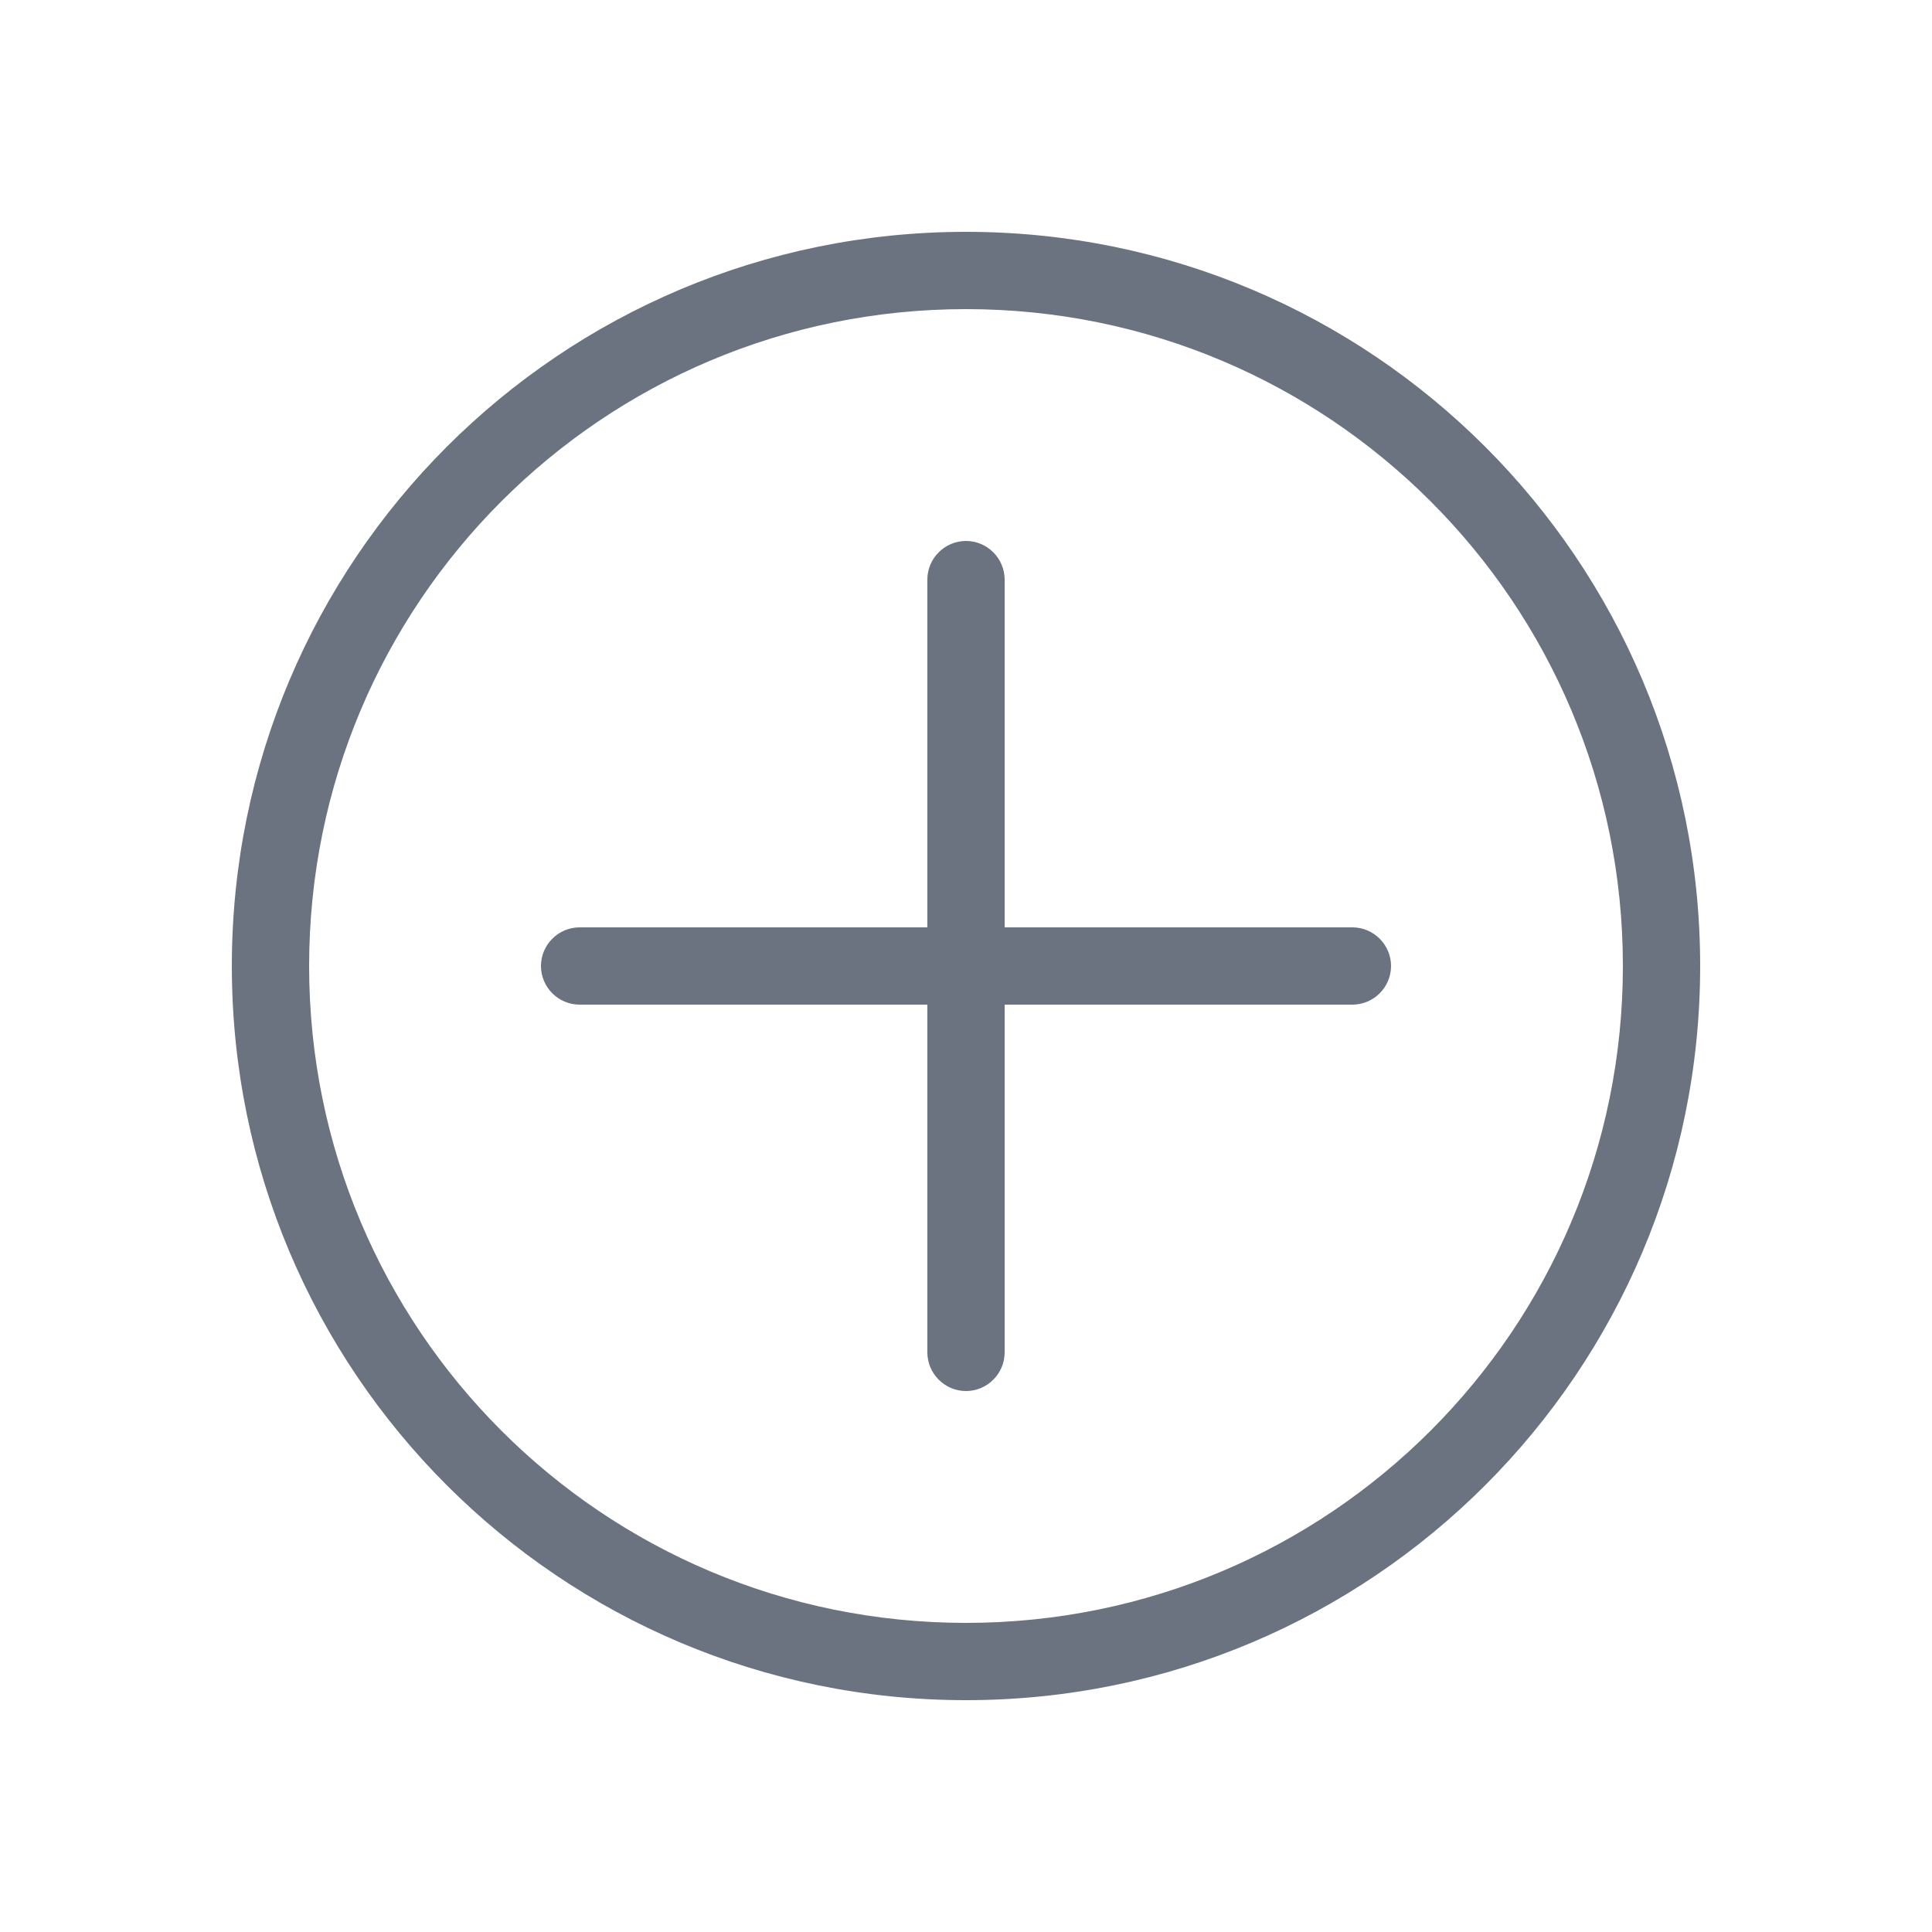
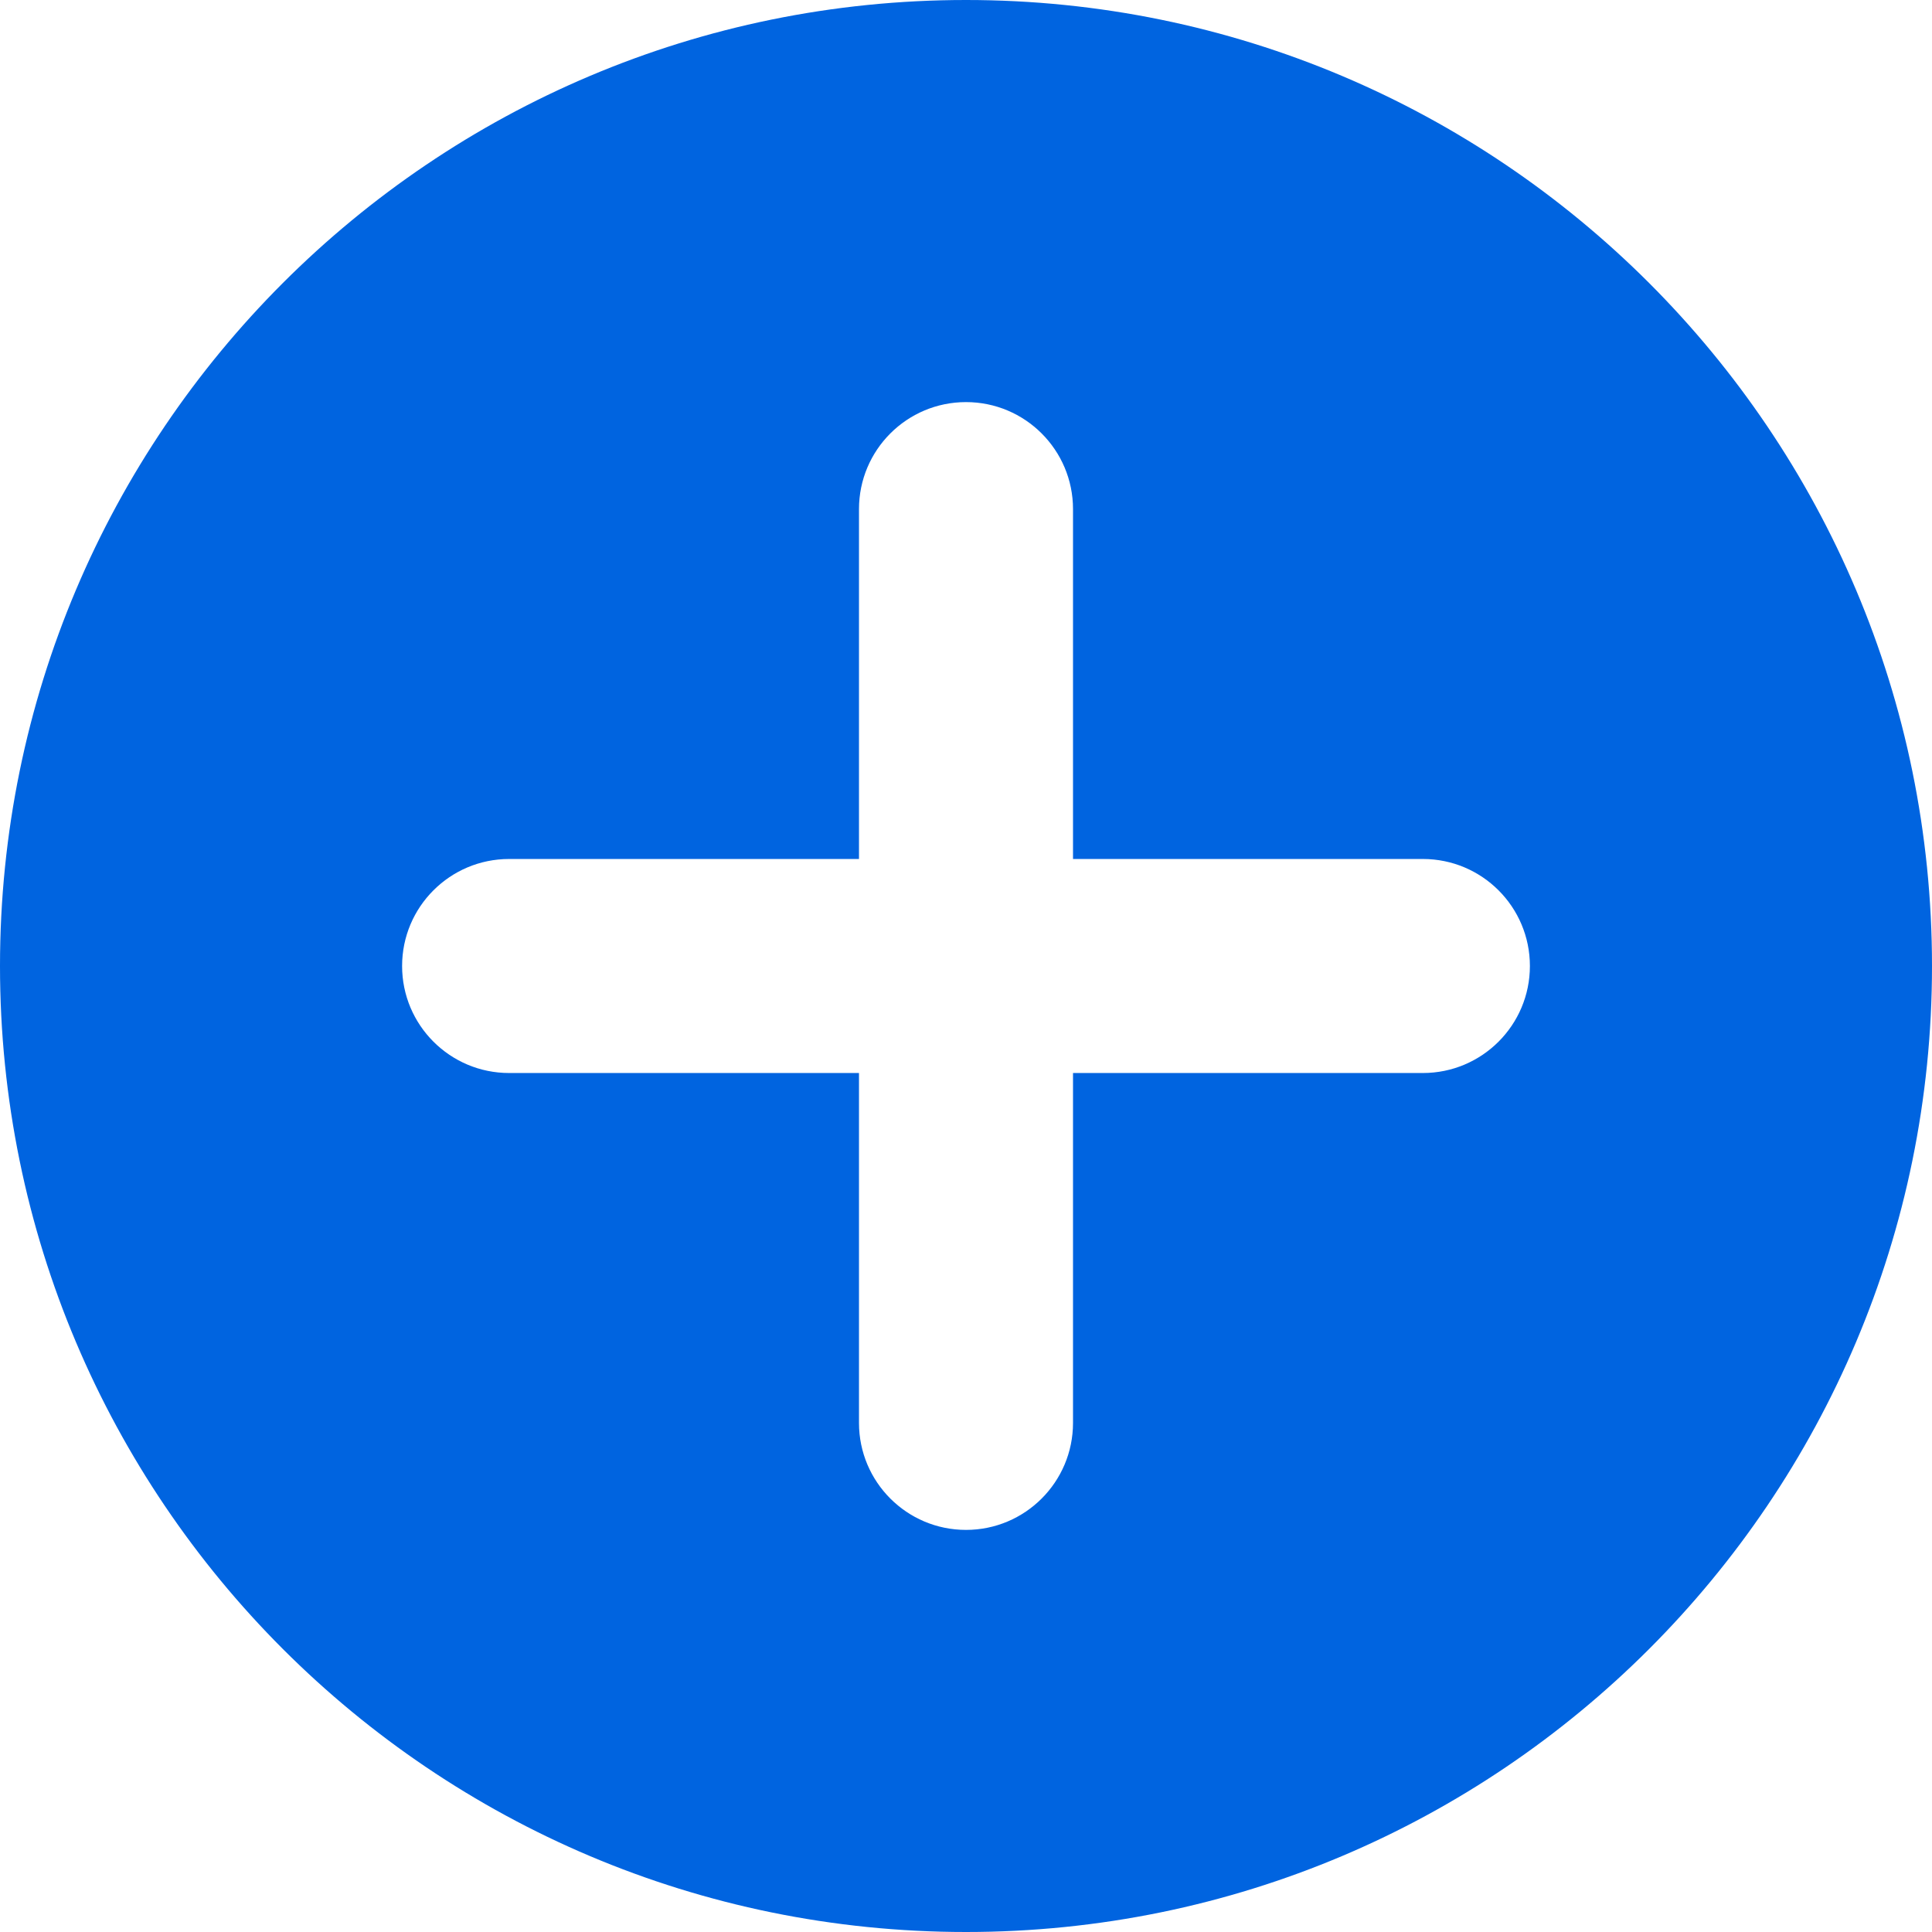
- <svg xmlns="http://www.w3.org/2000/svg" id="SvgjsSvg1040" width="288" height="288" version="1.1">
-   <defs id="SvgjsDefs1041" />
-   <g id="SvgjsG1042">
-     <svg viewBox="0 0 100 100" width="288" height="288">
-       <path d="M72 50c0 1.1-.9 2-2 2H52v18c0 1.1-.9 2-2 2s-2-.9-2-2V52H30c-1.1 0-2-.9-2-2s.9-2 2-2h18V30c0-1.1.9-2 2-2s2 .9 2 2v18h18c1.1 0 2 .9 2 2zm16 0c0 21-17 38-38 38S12 71 12 50s17-38 38-38 38 17 38 38zm-4 0c0-18.8-15.2-34-34-34S16 31.2 16 50s15.2 34 34 34 34-15.2 34-34z" fill="#6b7280" class="svgShape color000000-0 selectable" />
-       <path fill="#6b7280" d="M1504-1210V474H-280v-1684h1784m8-8H-288V482h1800v-1700z" class="svgShape color0000ff-1 selectable" />
+ <svg xmlns="http://www.w3.org/2000/svg" id="SvgjsSvg1046" width="288" height="288" version="1.1">
+   <defs id="SvgjsDefs1047" />
+   <g id="SvgjsG1048">
+     <svg viewBox="0 0 512 512" width="288" height="288">
+       <path d="M256,0C114.62,0,0,114.61,0,256s114.62,256,256,256,256-114.62,256-256S397.38,0,256,0Zm149.44,256c0,15.66-12.7,28.36-28.36,28.36h-92.72v92.72c0,15.66-12.7,28.36-28.36,28.36h0c-15.66,0-28.36-12.7-28.36-28.36v-92.72h-92.72c-15.66,0-28.36-12.7-28.36-28.36h0c0-15.66,12.7-28.36,28.36-28.36h92.72v-92.72c0-15.66,12.7-28.36,28.36-28.36h0c15.66,0,28.36,12.7,28.36,28.36v92.72h92.72c15.66,0,28.36,12.7,28.36,28.36h0Z" fill="#0064e0" class="svgShape color000000-0 selectable" />
    </svg>
  </g>
</svg>
